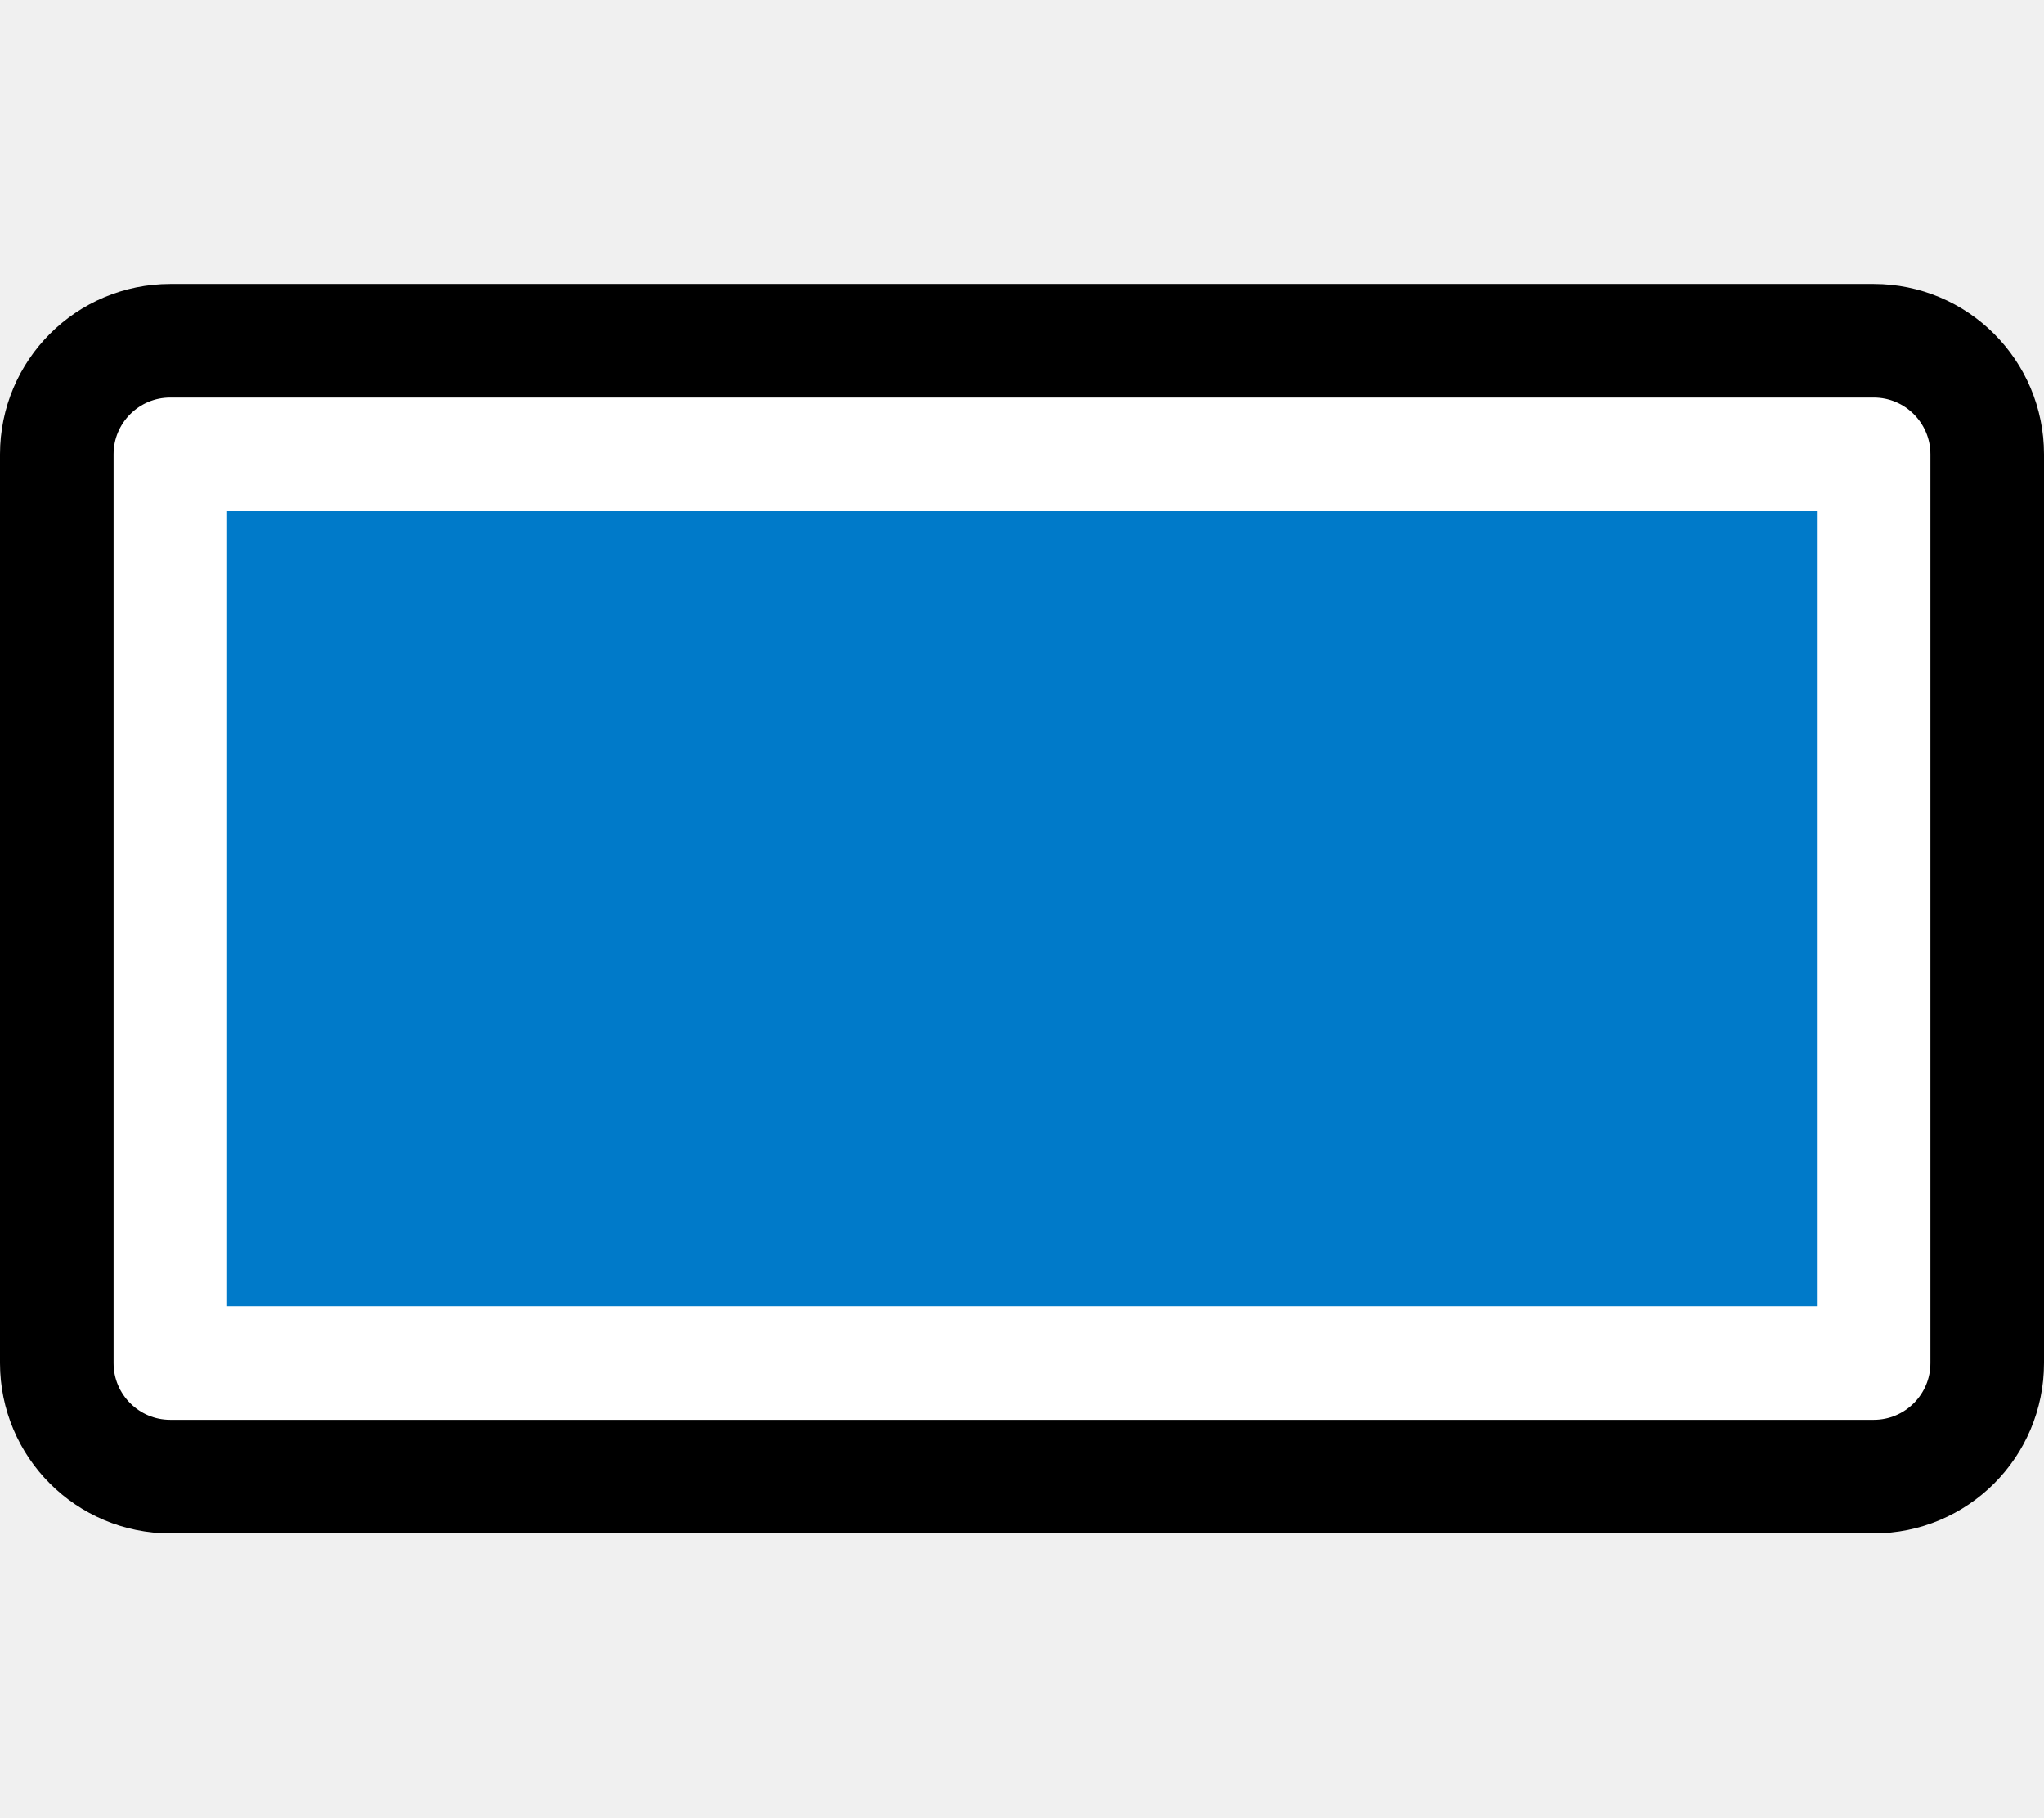
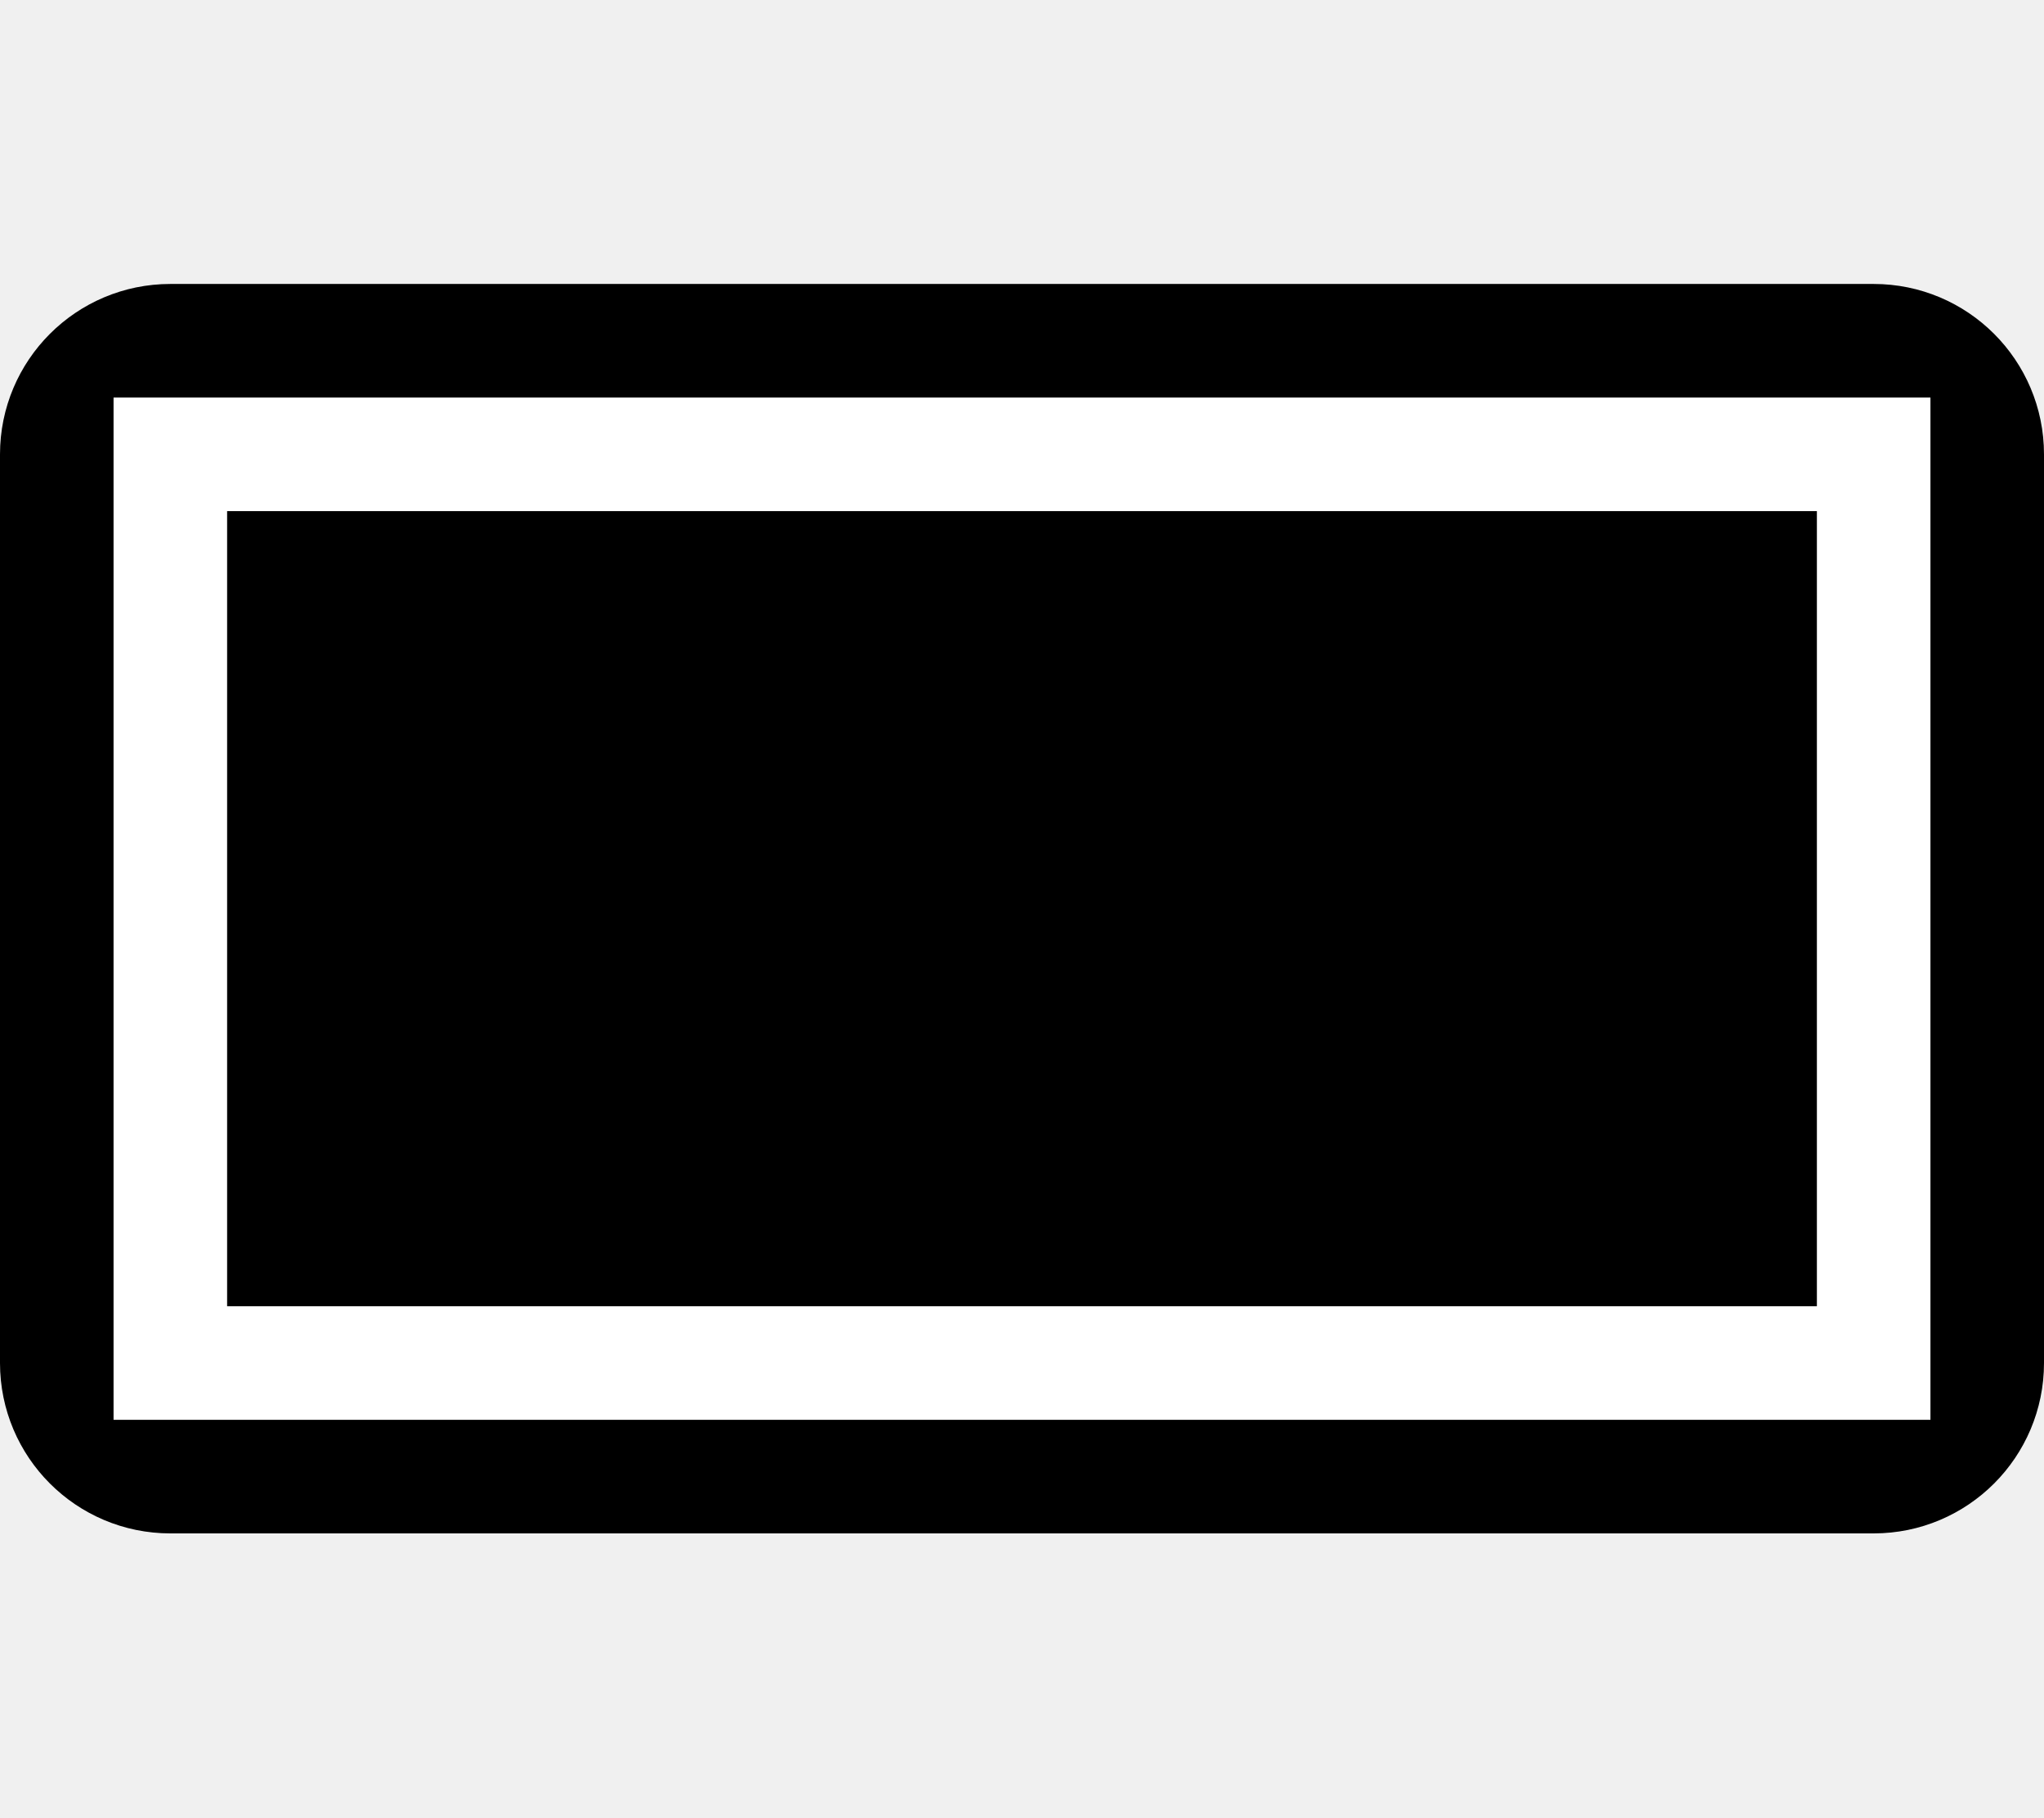
- <svg xmlns="http://www.w3.org/2000/svg" width="36" height="32" viewBox="0 0 36 32" fill="none">
-   <rect x="3" y="8" width="30" height="16" fill="#007AC9" stroke="white" stroke-width="2" />
+ <svg xmlns="http://www.w3.org/2000/svg" width="36" height="32" viewBox="0 0 36 32">
  <rect x="1" y="6" width="34" height="20" rx="2" stroke="black" stroke-width="2" />
+   <rect x="3" y="8" width="30" height="16" stroke="white" stroke-width="2" />
</svg>
